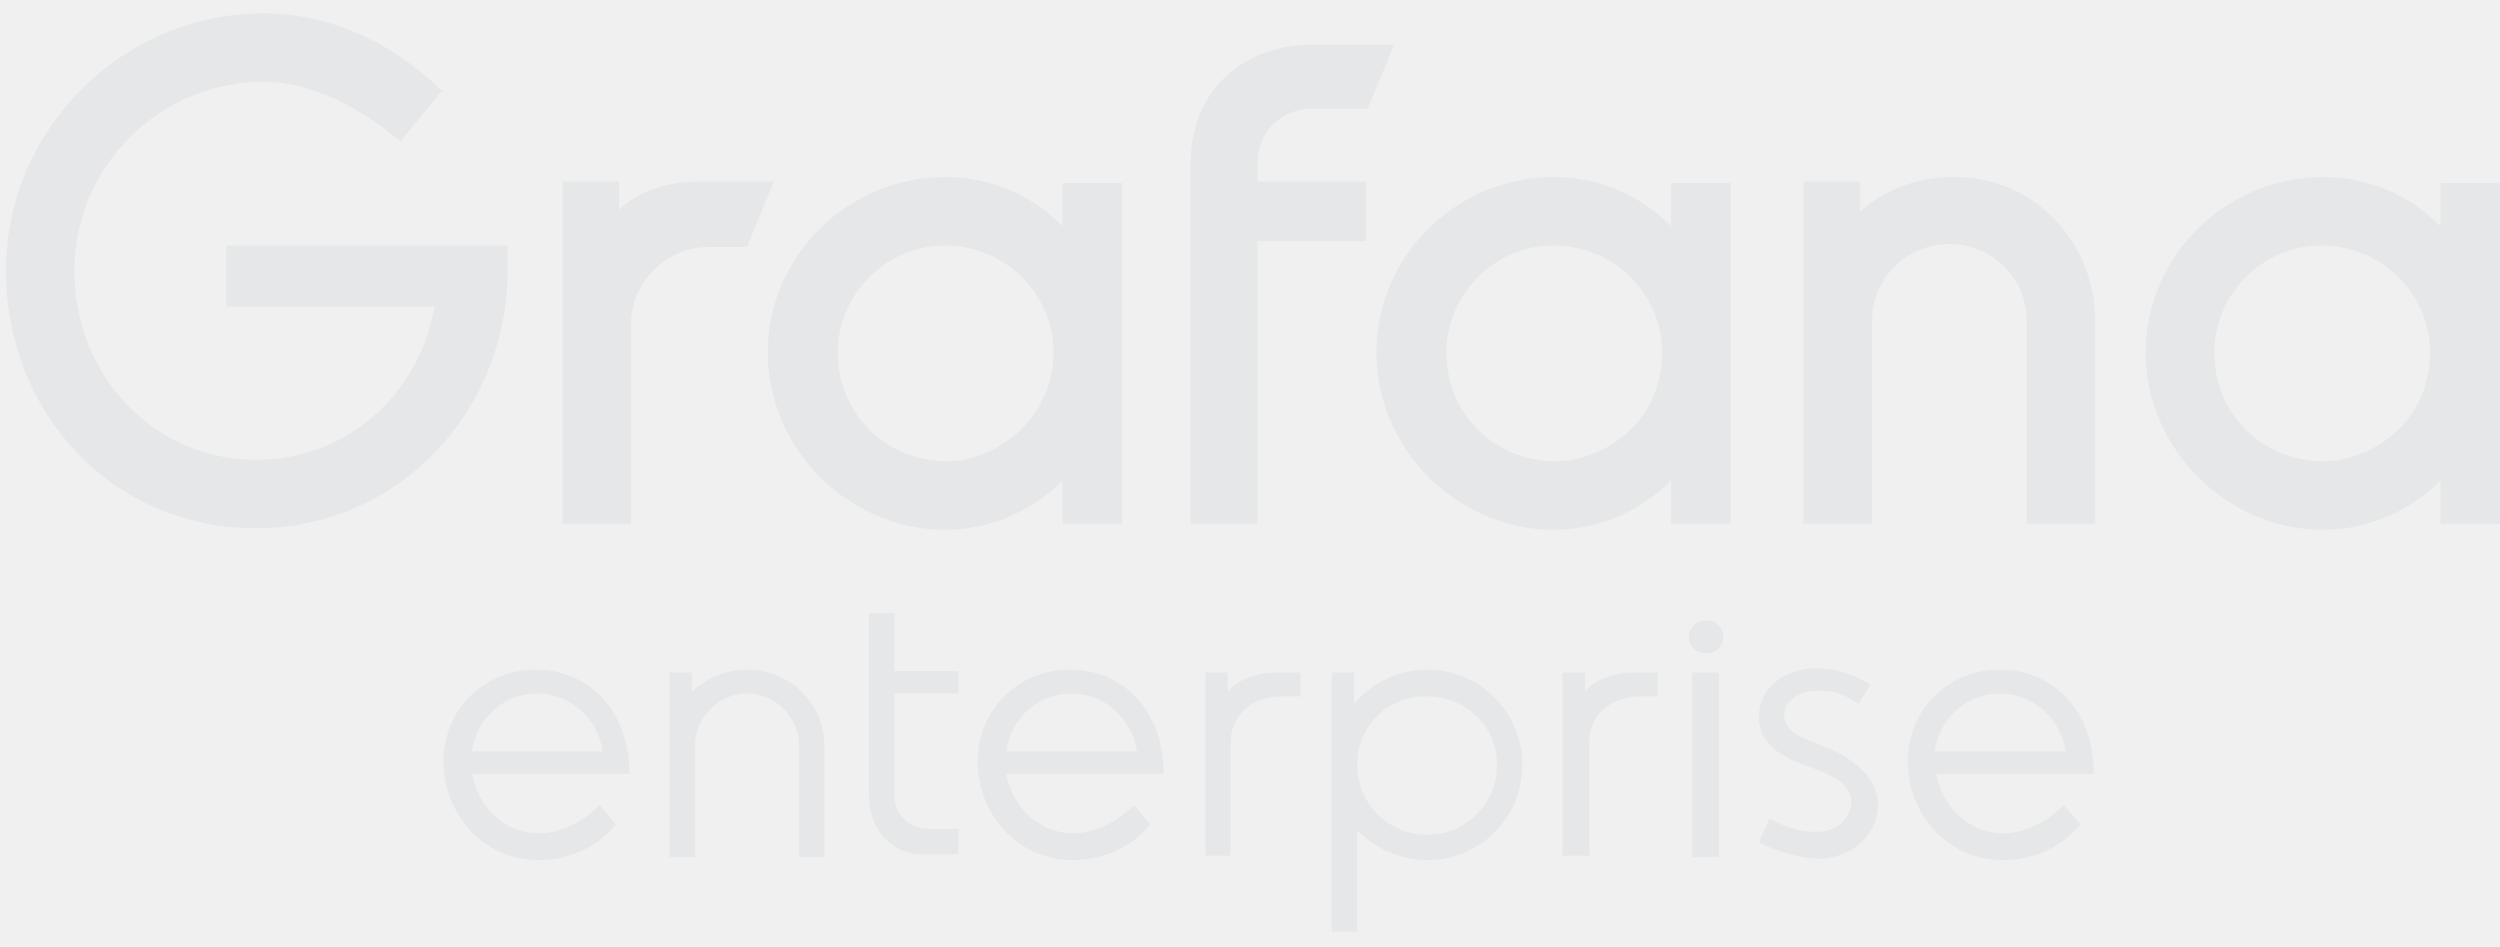
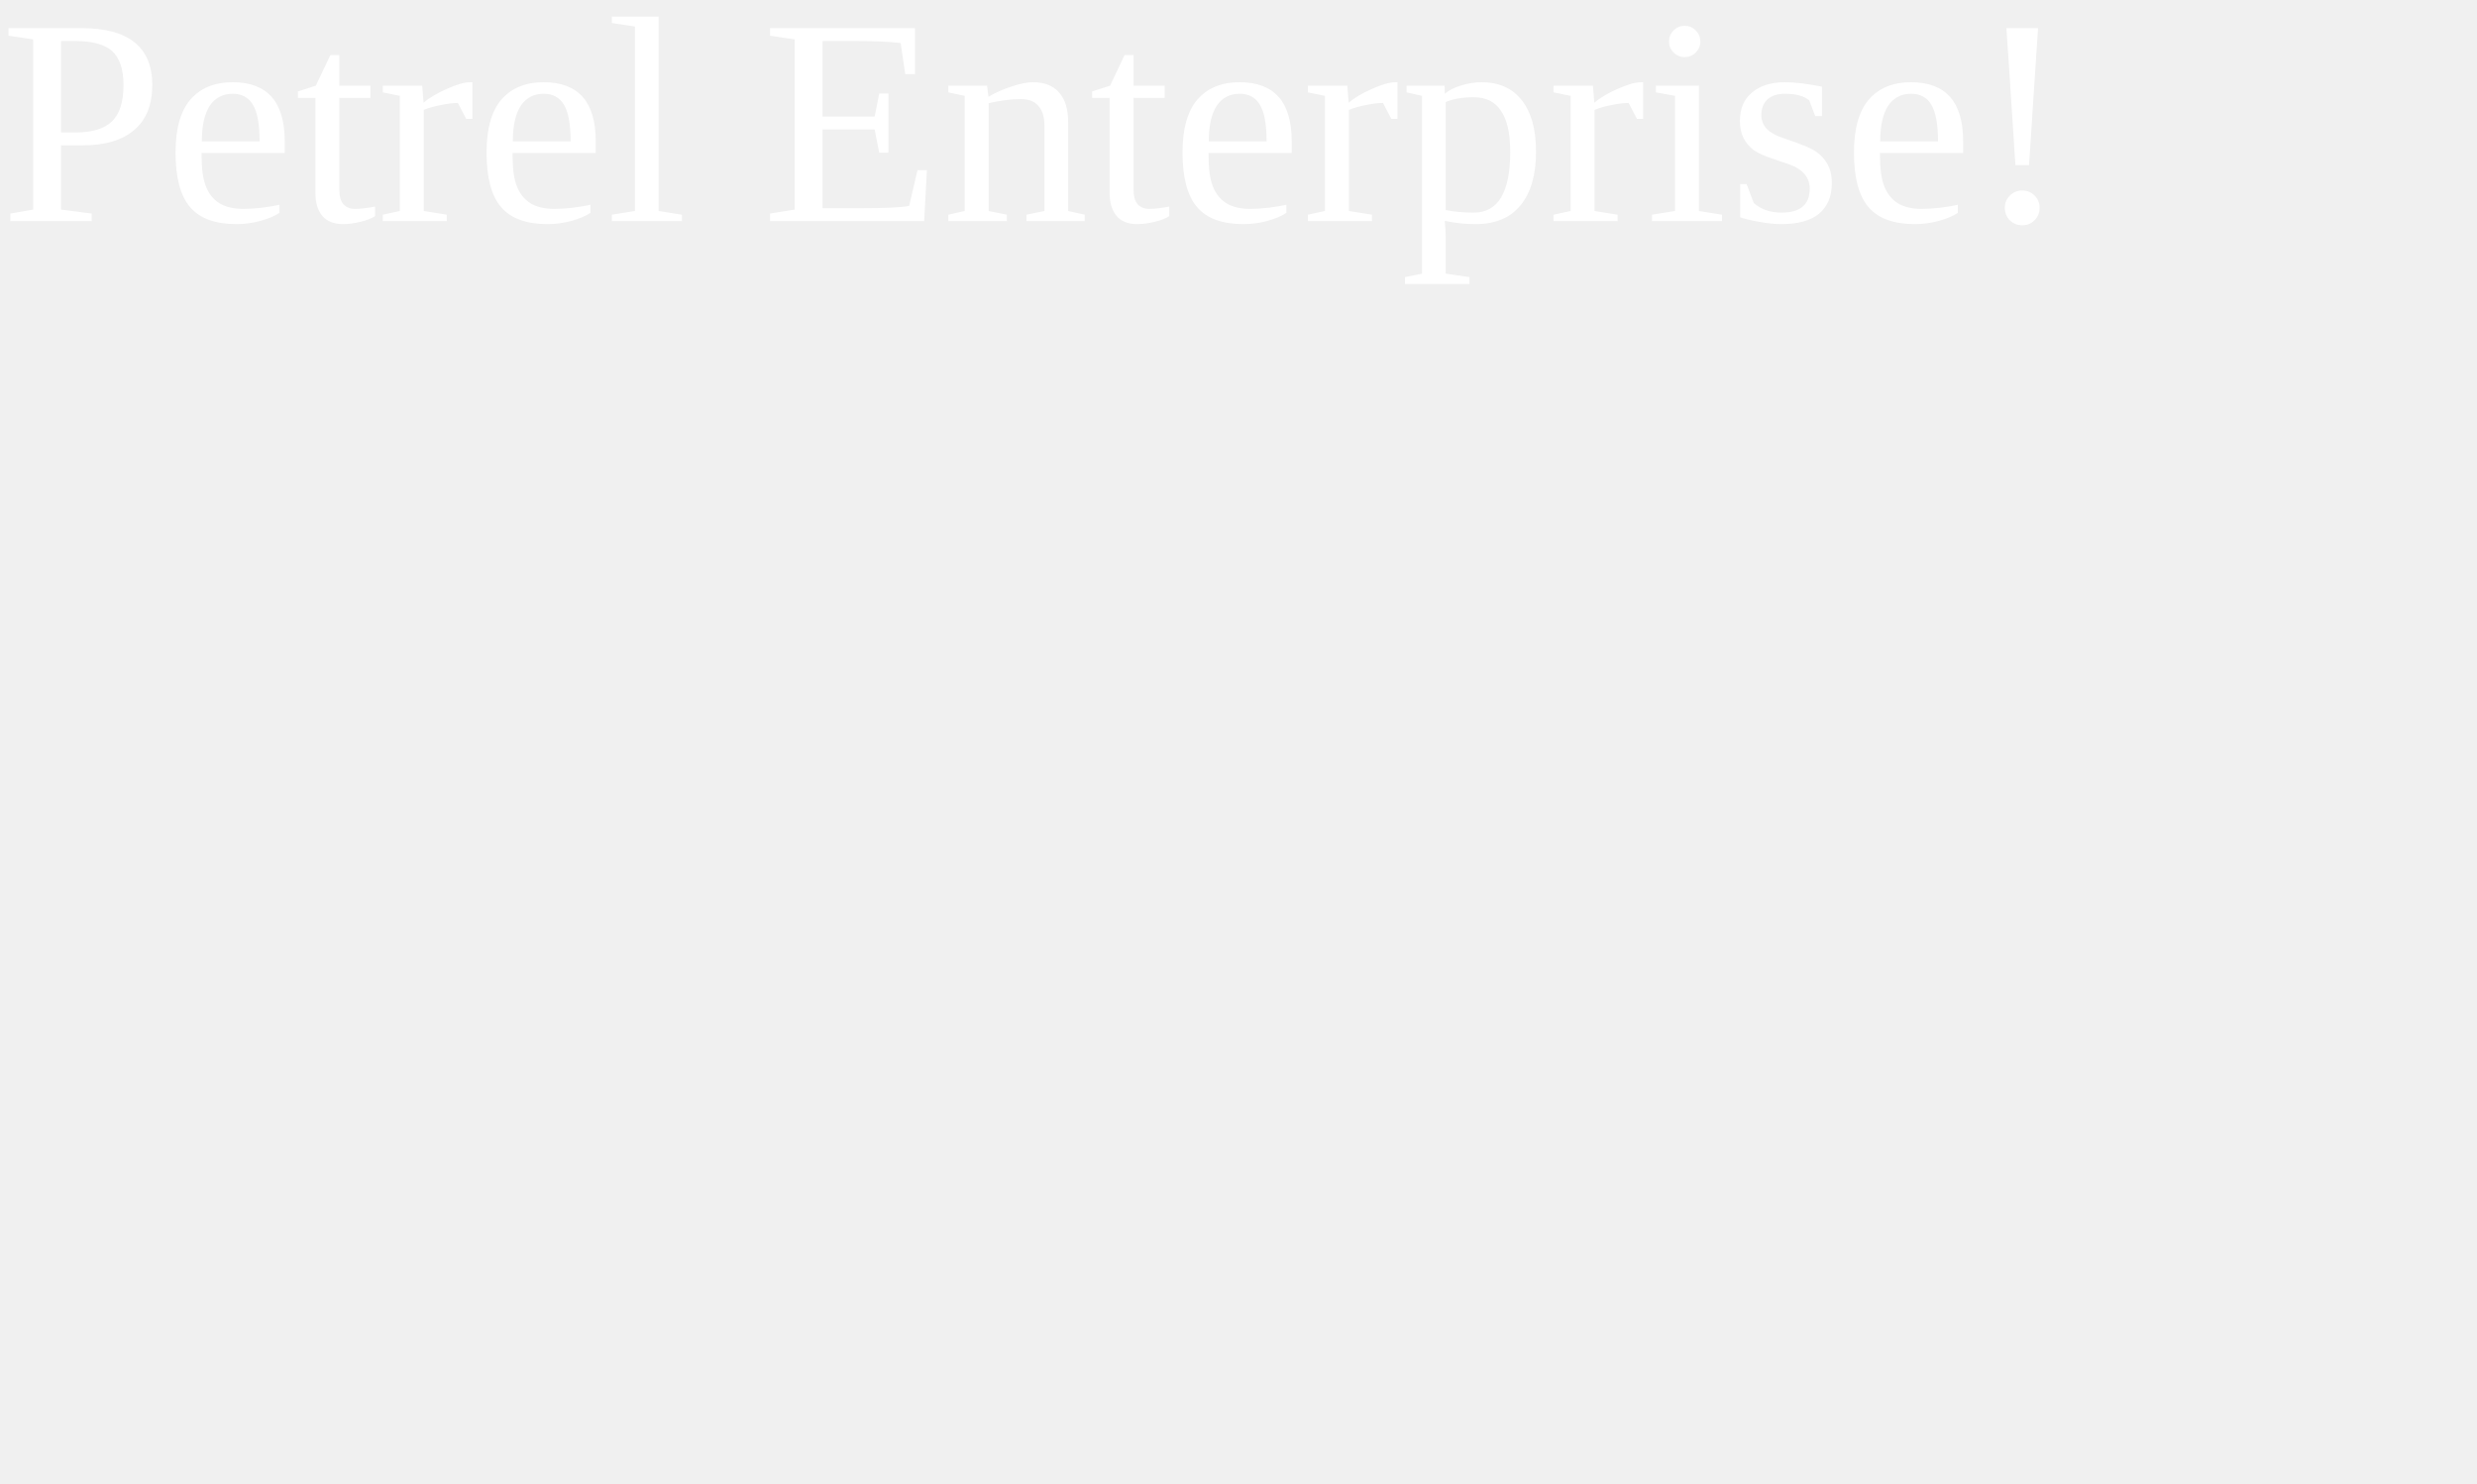
- <svg xmlns="http://www.w3.org/2000/svg" version="1.1" id="Layer_1" x="0px" y="0px" width="168px" height="63.6px" viewBox="0 0 168 63.6" style="enable-background:new 0 0 168 63.6;" xml:space="preserve">
+ <svg xmlns="http://www.w3.org/2000/svg" version="1.1" id="Layer_1" x="0px" y="0px" width="168px" height="100.6px" viewBox="0 0 168 100.6" style="enable-background:new 0 0 168 63.6;" xml:space="preserve">
  <style type="text/css">
	.st0{fill:#E6E7E8;}
</style>
  <g>
-     <path class="st0" d="M34.1,18.9c-0.4,9.3-7.7,16.6-16.9,16.6c-9.7,0-16.8-7.8-16.8-17.3c0-9.5,7.8-17.3,17.3-17.3   c4.3,0,8.5,1.8,12,5.2l-2.8,3.4c-2.7-2.3-6-4-9.2-4C10.7,5.5,5,11.2,5,18.2c0,7.1,5.4,12.7,12.2,12.7c6.2,0,11-4.5,12-10.3h-14   v-4.1h18.9V18.9z" />
-     <path class="st0" d="M50.2,16.6h-2.6c-2.8,0-5.2,2.3-5.2,5.2v13.4h-4.6v-23h3.8v1.9c1.2-1.2,3.2-1.9,5.4-1.9h5L50.2,16.6z" />
-     <path class="st0" d="M75.3,35.2h-3.9v-2.9c-3,3-7.8,4.4-12.6,2.3c-3.6-1.6-6.2-4.8-7-8.7c-1.4-7.4,4.4-14,11.7-14   c3.1,0,5.8,1.2,7.9,3.3v-2.9h4V35.2z M70.6,25.4c1.1-4.7-2.5-8.9-7.1-8.9c-4,0-7.2,3.3-7.2,7.2c0,4.5,3.9,7.9,8.5,7.2   C67.6,30.3,69.9,28.2,70.6,25.4z" />
-     <path class="st0" d="M84.5,10.9v1.3h7.3v4h-7.3v19H80V11.1C80,6,83.6,3,88.2,3h5.5l-1.8,4.3h-3.7C86.1,7.3,84.5,8.9,84.5,10.9z" />
-     <path class="st0" d="M116.2,35.2h-3.9v-2.9c-3,3-7.8,4.4-12.6,2.3c-3.6-1.6-6.2-4.8-7-8.7c-1.4-7.4,4.4-14,11.7-14   c3.1,0,5.8,1.2,7.9,3.3v-2.9h4V35.2z M111.5,25.4c1.1-4.7-2.5-8.9-7.1-8.9c-4,0-7.2,3.3-7.2,7.2c0,4.5,3.9,7.9,8.5,7.2   C108.6,30.3,110.9,28.2,111.5,25.4z" />
-     <path class="st0" d="M140.8,21.6v13.6h-4.6V21.6c0-2.9-2.3-5.2-5.2-5.2c-2.9,0-5.2,2.3-5.2,5.2v13.6h-4.6v-23h3.8v2   c1.7-1.5,3.9-2.3,6.2-2.3C136.6,11.8,140.8,16.2,140.8,21.6z" />
-     <path class="st0" d="M167.9,35.2h-3.9v-2.9c-3,3-7.8,4.4-12.6,2.3c-3.6-1.6-6.2-4.8-7-8.7c-1.4-7.4,4.4-14,11.7-14   c3.1,0,5.8,1.2,7.9,3.3v-2.9h4V35.2z M163.1,25.4c1.1-4.7-2.5-8.9-7.1-8.9c-4,0-7.2,3.3-7.2,7.2c0,4.5,3.9,7.9,8.5,7.2   C160.2,30.3,162.5,28.2,163.1,25.4z" />
-   </g>
-   <g>
-     <path class="st0" d="M31.7,51.9c0.4,2.4,2.3,4.1,4.5,4.1c1.7,0,3.2-1,4.1-1.9l1.1,1.3c-1.4,1.7-3.4,2.4-5.2,2.4   c-3.8,0-6.4-3.2-6.4-6.6c0-3.6,2.8-6.2,6.2-6.2c3.6,0,6.3,2.8,6.3,7H31.7z M40.5,50.5c-0.3-2.2-2.2-3.9-4.4-3.9c-2,0-4,1.4-4.4,3.9   H40.5z" />
-     <path class="st0" d="M55.4,50.1v7.5h-1.7v-7.5c0-1.9-1.6-3.5-3.5-3.5c-1.9,0-3.5,1.6-3.5,3.5v7.5H45V45.2h1.5v1.3   c0.9-0.9,2.3-1.5,3.7-1.5C53.1,45,55.4,47.3,55.4,50.1z" />
-     <path class="st0" d="M58.4,53.5V41.2h1.7v3.9h4.3v1.5h-4.3v6.8c0,1.3,1,2.3,2.3,2.3h2v1.7h-2C60.1,57.6,58.4,55.9,58.4,53.5z" />
-     <path class="st0" d="M67.6,51.9c0.4,2.4,2.3,4.1,4.5,4.1c1.7,0,3.2-1,4.1-1.9l1.1,1.3c-1.4,1.7-3.4,2.4-5.2,2.4   c-3.8,0-6.4-3.2-6.4-6.6c0-3.6,2.8-6.2,6.2-6.2c3.6,0,6.3,2.8,6.3,7H67.6z M76.4,50.5c-0.3-2.2-2.2-3.9-4.4-3.9c-2,0-4,1.4-4.4,3.9   H76.4z" />
-     <path class="st0" d="M87.4,46.8h-1.3c-1.9,0-3.4,1.2-3.4,3.1v7.6h-1.7V45.2h1.5v1.3c0.6-0.8,1.9-1.3,3.3-1.3h1.6V46.8z" />
-     <path class="st0" d="M91.2,55.8v6.8h-1.7V45.2H91v2.1c1.2-1.4,2.9-2.3,4.9-2.3c3.6,0,6.4,2.9,6.4,6.4c0,3.6-2.9,6.4-6.4,6.4   C94.1,57.8,92.4,57,91.2,55.8z M91.2,51.4c0,2.6,2.1,4.7,4.7,4.7c2.6,0,4.7-2.1,4.7-4.7s-2.1-4.6-4.7-4.6   C93.3,46.7,91.2,48.8,91.2,51.4z" />
-     <path class="st0" d="M111.5,46.8h-1.3c-1.9,0-3.4,1.2-3.4,3.1v7.6H105V45.2h1.5v1.3c0.6-0.8,1.9-1.3,3.3-1.3h1.6V46.8z" />
-     <path class="st0" d="M115.8,42.8c0,0.7-0.5,1.1-1.2,1.1c-0.6,0-1.1-0.5-1.1-1.1c0-0.6,0.5-1.1,1.1-1.1   C115.3,41.6,115.8,42.2,115.8,42.8z M115.5,57.6h-1.8V45.2h1.8V57.6z" />
-     <path class="st0" d="M125.7,46l-0.8,1.3c-0.4-0.3-1.4-0.9-2.6-0.9c-1.3,0-2.4,0.6-2.4,1.7c0,1.1,1.3,1.5,2.5,2c2,0.7,3.8,2.1,3.8,4   c0,2-1.8,3.6-4,3.6c-1.3,0-2.8-0.5-4-1.1l0.7-1.6c0.8,0.5,2,0.9,3.1,0.9c1.6,0,2.4-1,2.4-2c0-1.1-0.9-1.7-2.9-2.4   c-1.4-0.5-3.3-1.3-3.3-3.3c0-2,1.7-3.3,4-3.3C123.8,45,124.9,45.5,125.7,46z" />
-     <path class="st0" d="M130.1,51.9c0.4,2.4,2.3,4.1,4.5,4.1c1.7,0,3.2-1,4.1-1.9l1.1,1.3c-1.4,1.7-3.4,2.4-5.2,2.4   c-3.8,0-6.4-3.2-6.4-6.6c0-3.6,2.8-6.2,6.2-6.2c3.6,0,6.3,2.8,6.3,7H130.1z M138.8,50.5c-0.3-2.2-2.2-3.9-4.4-3.9   c-2,0-4,1.4-4.4,3.9H138.8z" />
+     <text x="0" y="15" font-size="20px" fill="white">Petrel Enterprise!</text>
  </g>
</svg>
